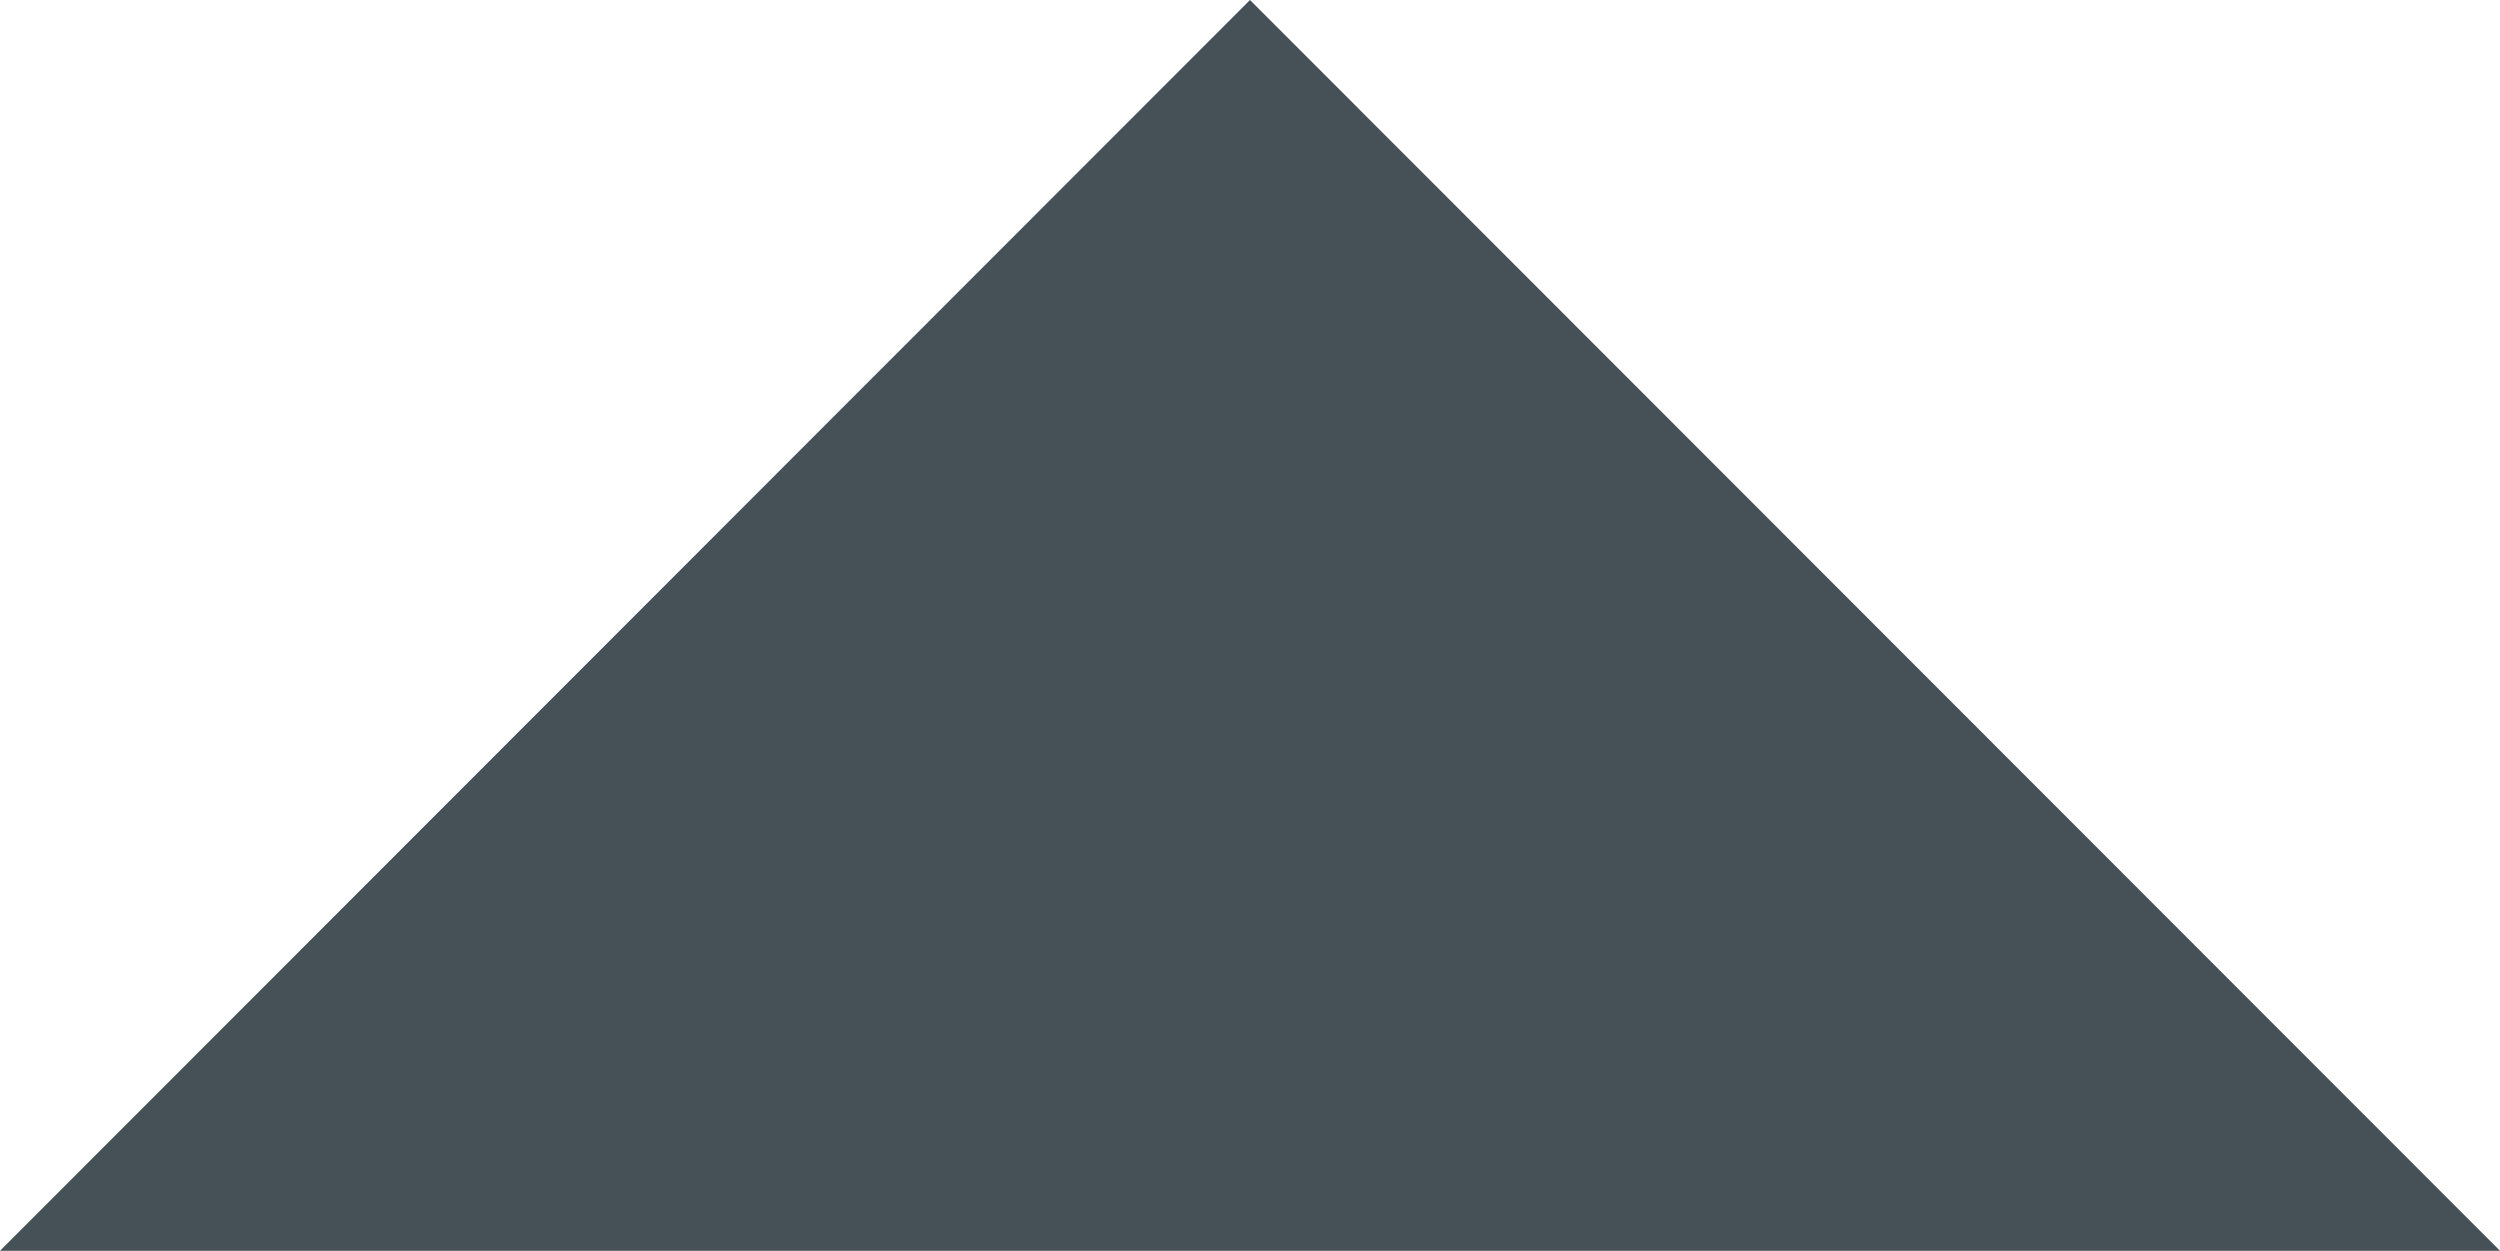
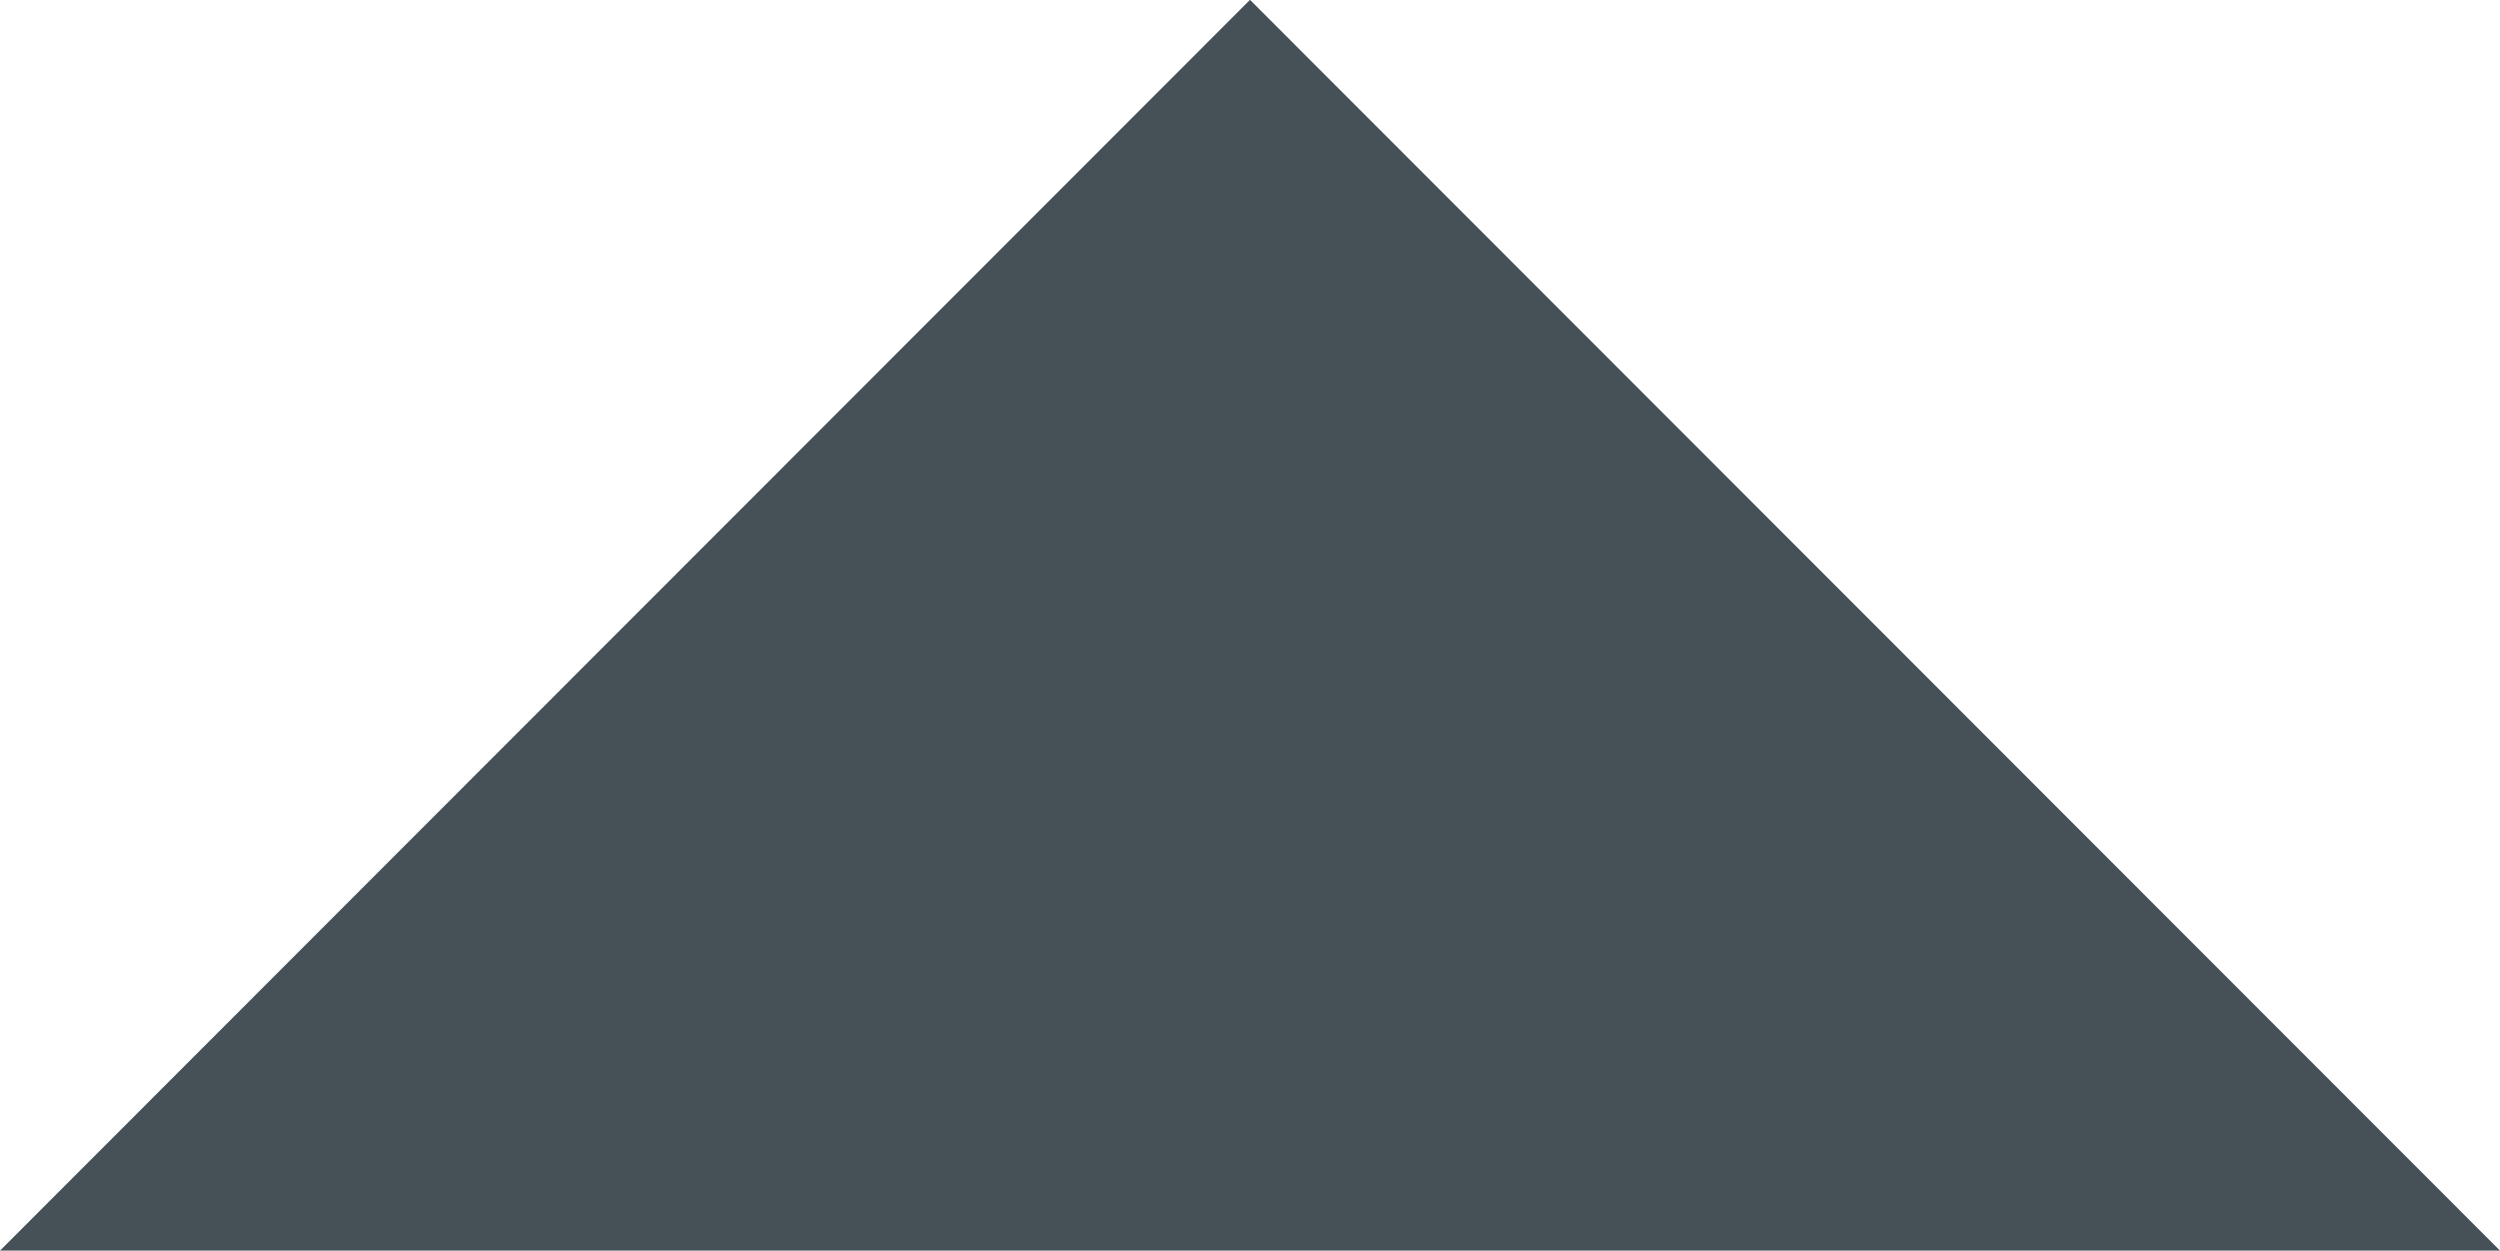
- <svg xmlns="http://www.w3.org/2000/svg" viewBox="0 0 31.74 15.88" x="0px" y="0px" version="1.1" id="svg823" width="31.74" height="15.88">
-   <defs id="defs827" />
-   <polygon points="65.87,42.06 50,57.94 34.13,42.06 " id="polygon817" transform="matrix(1,0,0,-1,-34.13,57.94)" style="fill:#455057;fill-opacity:1" />
+ <svg xmlns="http://www.w3.org/2000/svg" width="7.995" height="4" version="1.1" viewBox="0 0 7.995 4">
+   <polygon transform="matrix(.25189 0 0 -.25189 -8.597 14.594)" points="50 57.94 34.13 42.06 65.87 42.06" style="fill:#455057" />
</svg>
